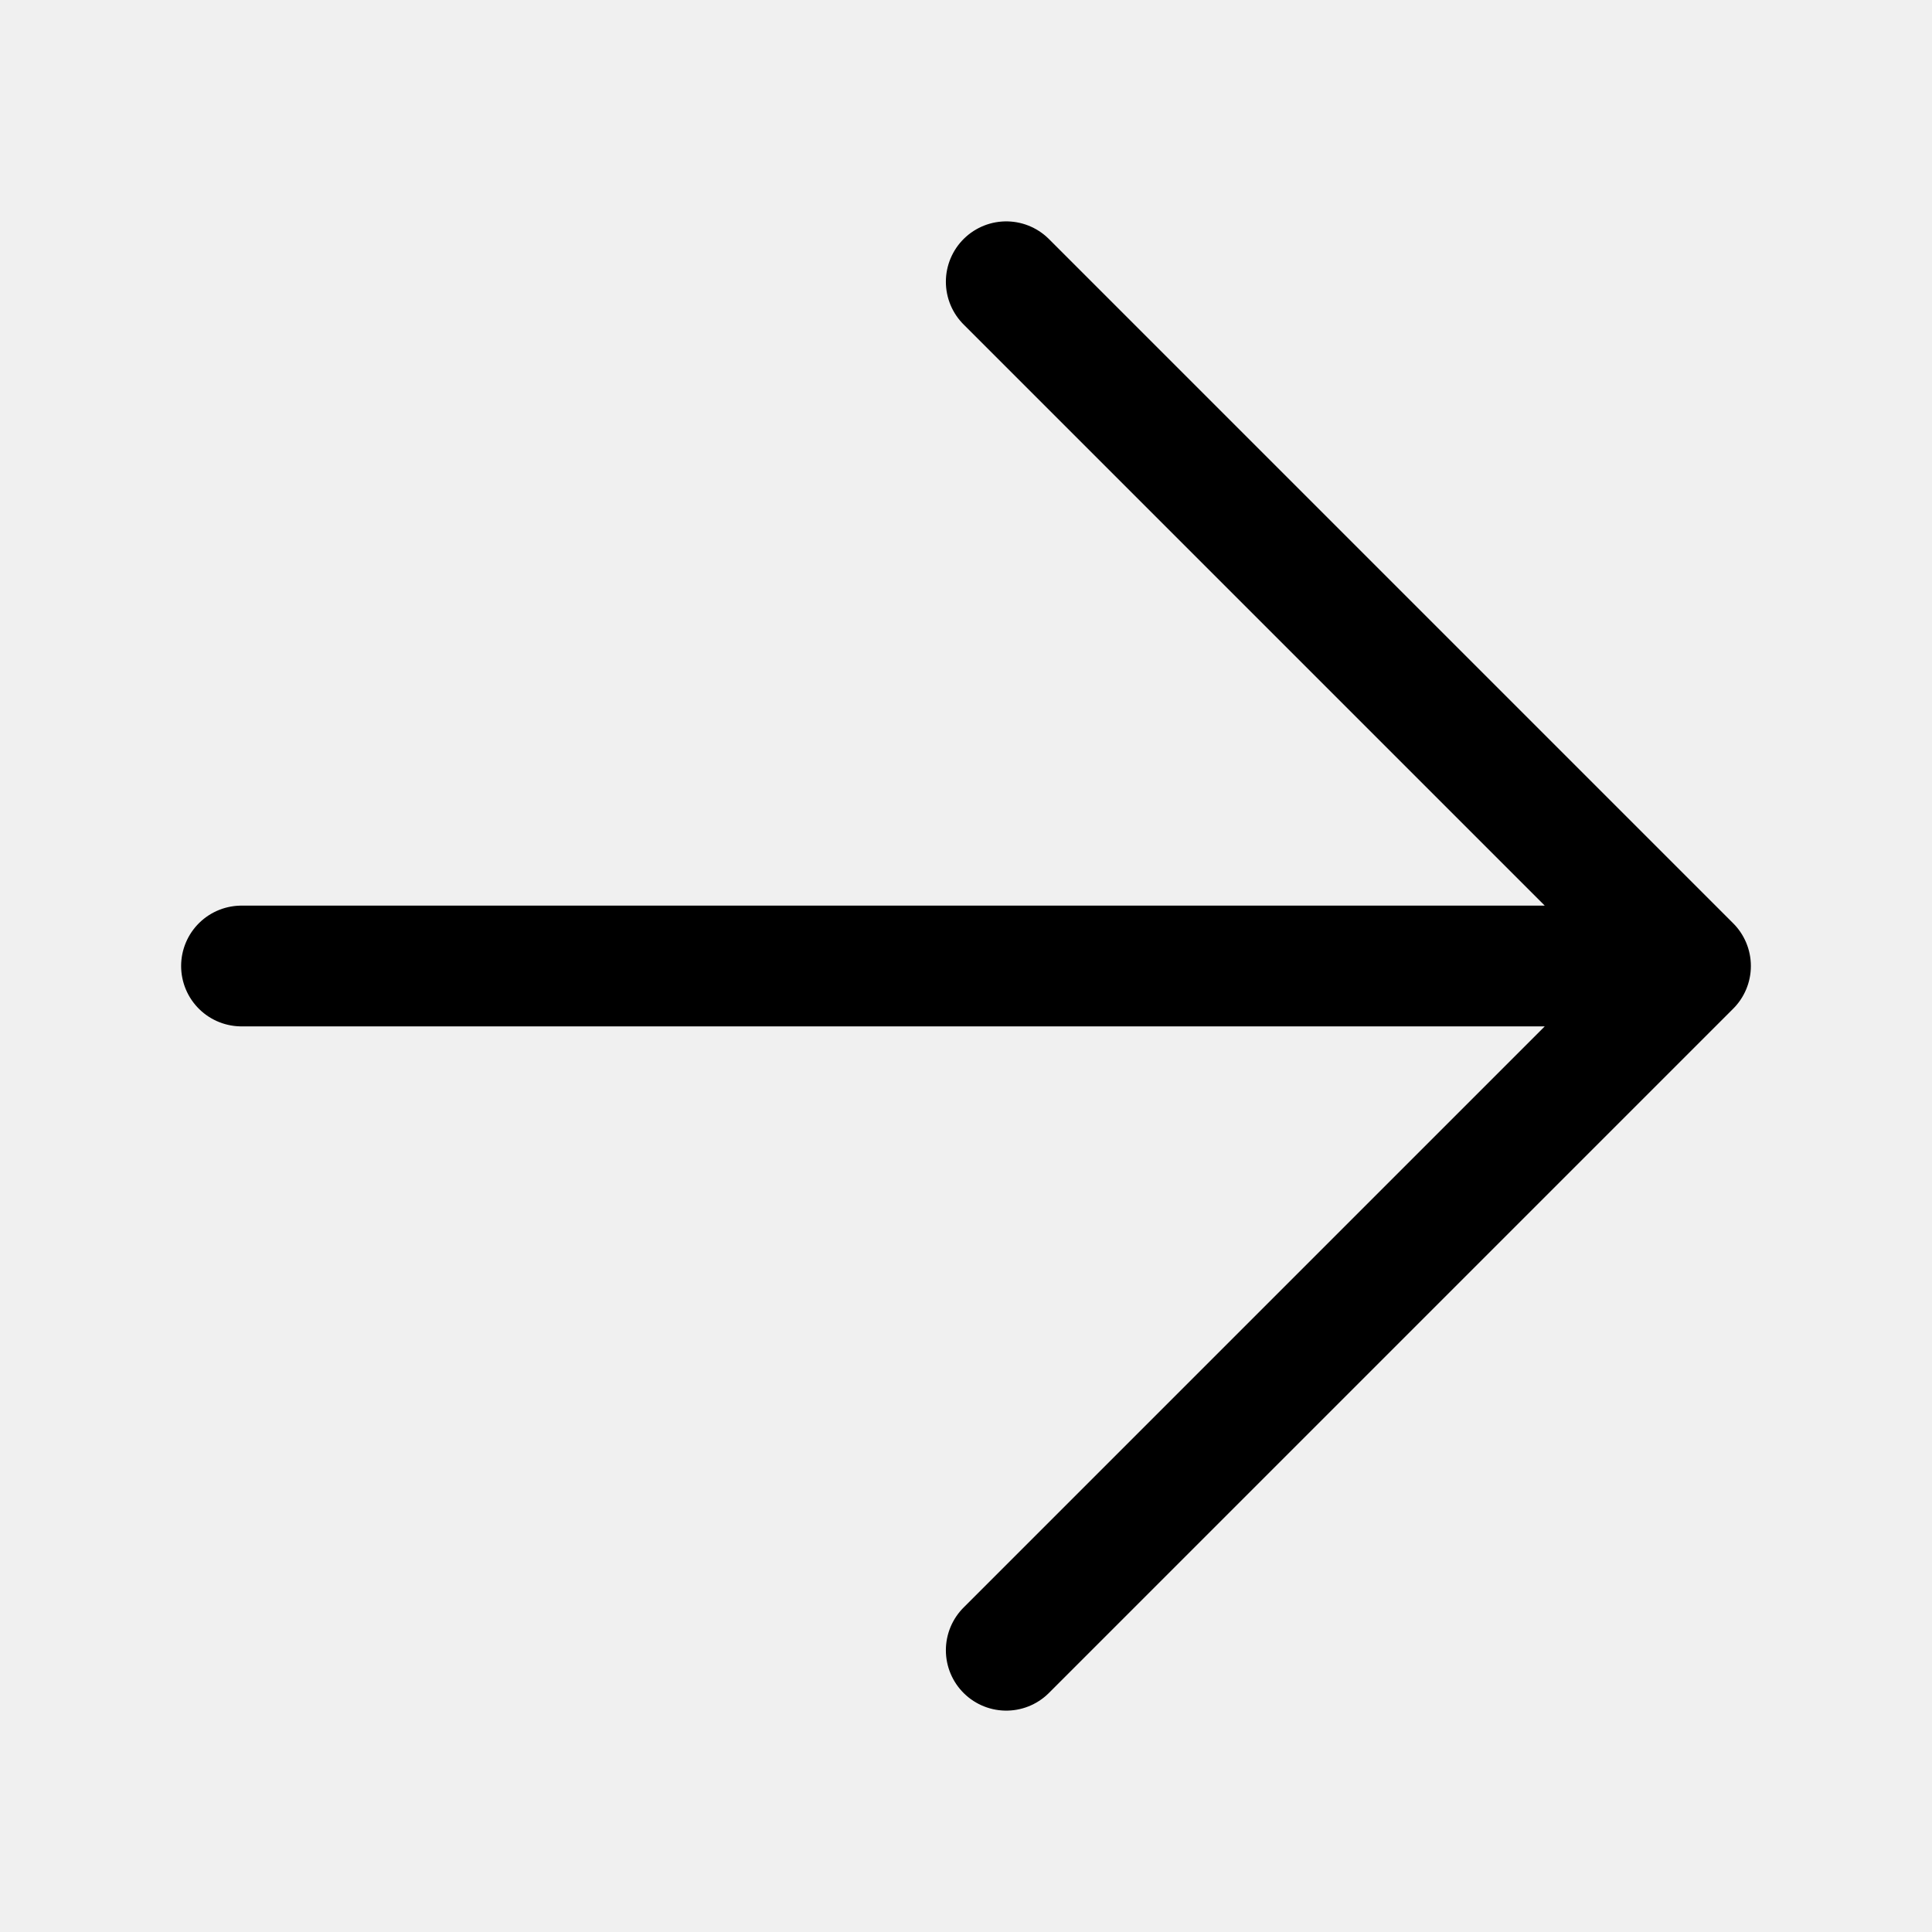
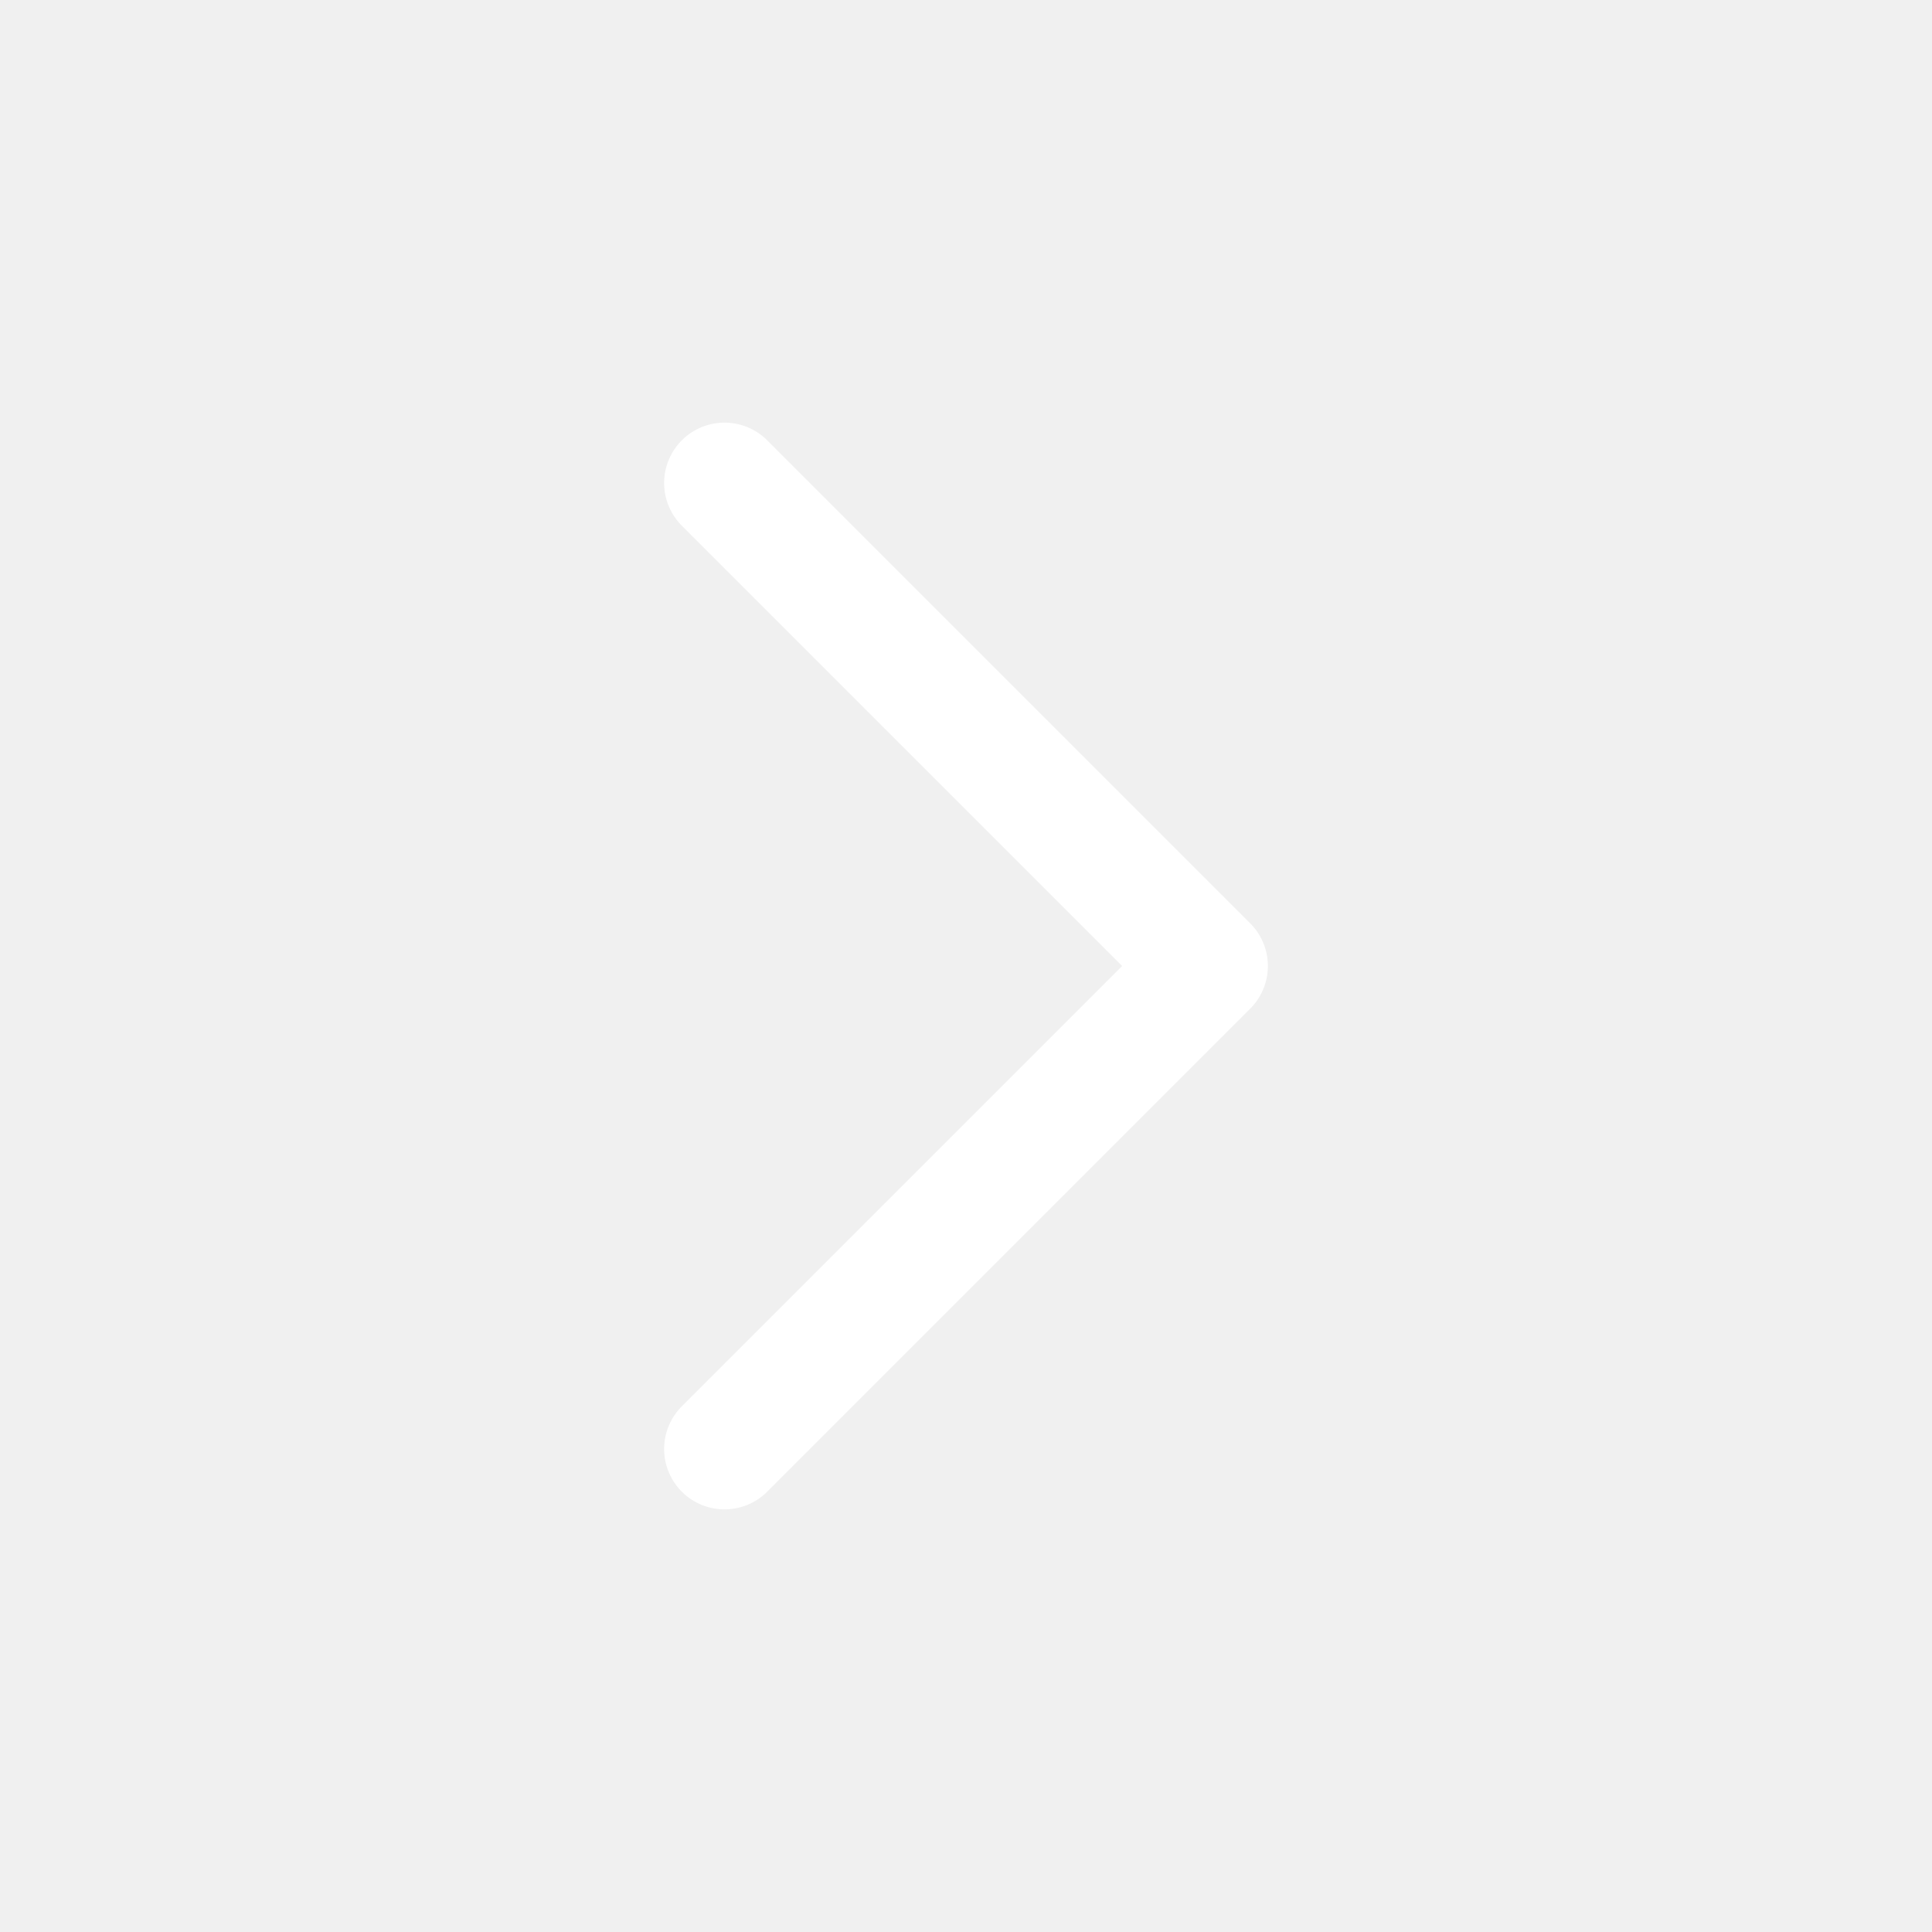
- <svg xmlns="http://www.w3.org/2000/svg" width="24px" height="24px" viewBox="0 0 24 24" stroke-width="1.5" fill="none" color="#000000">
-   <path d="M3 12L21 12M21 12L12.5 3.5M21 12L12.5 20.5" stroke="#000000" stroke-width="1.5" stroke-linecap="round" stroke-linejoin="round" />
+ <svg xmlns="http://www.w3.org/2000/svg" width="24px" height="24px" stroke-width="1.5" viewBox="0 0 24 24" fill="none" color="#ffffff">
+   <path d="M9 6L15 12L9 18" stroke="#ffffff" stroke-width="1.5" stroke-linecap="round" stroke-linejoin="round" />
</svg>
